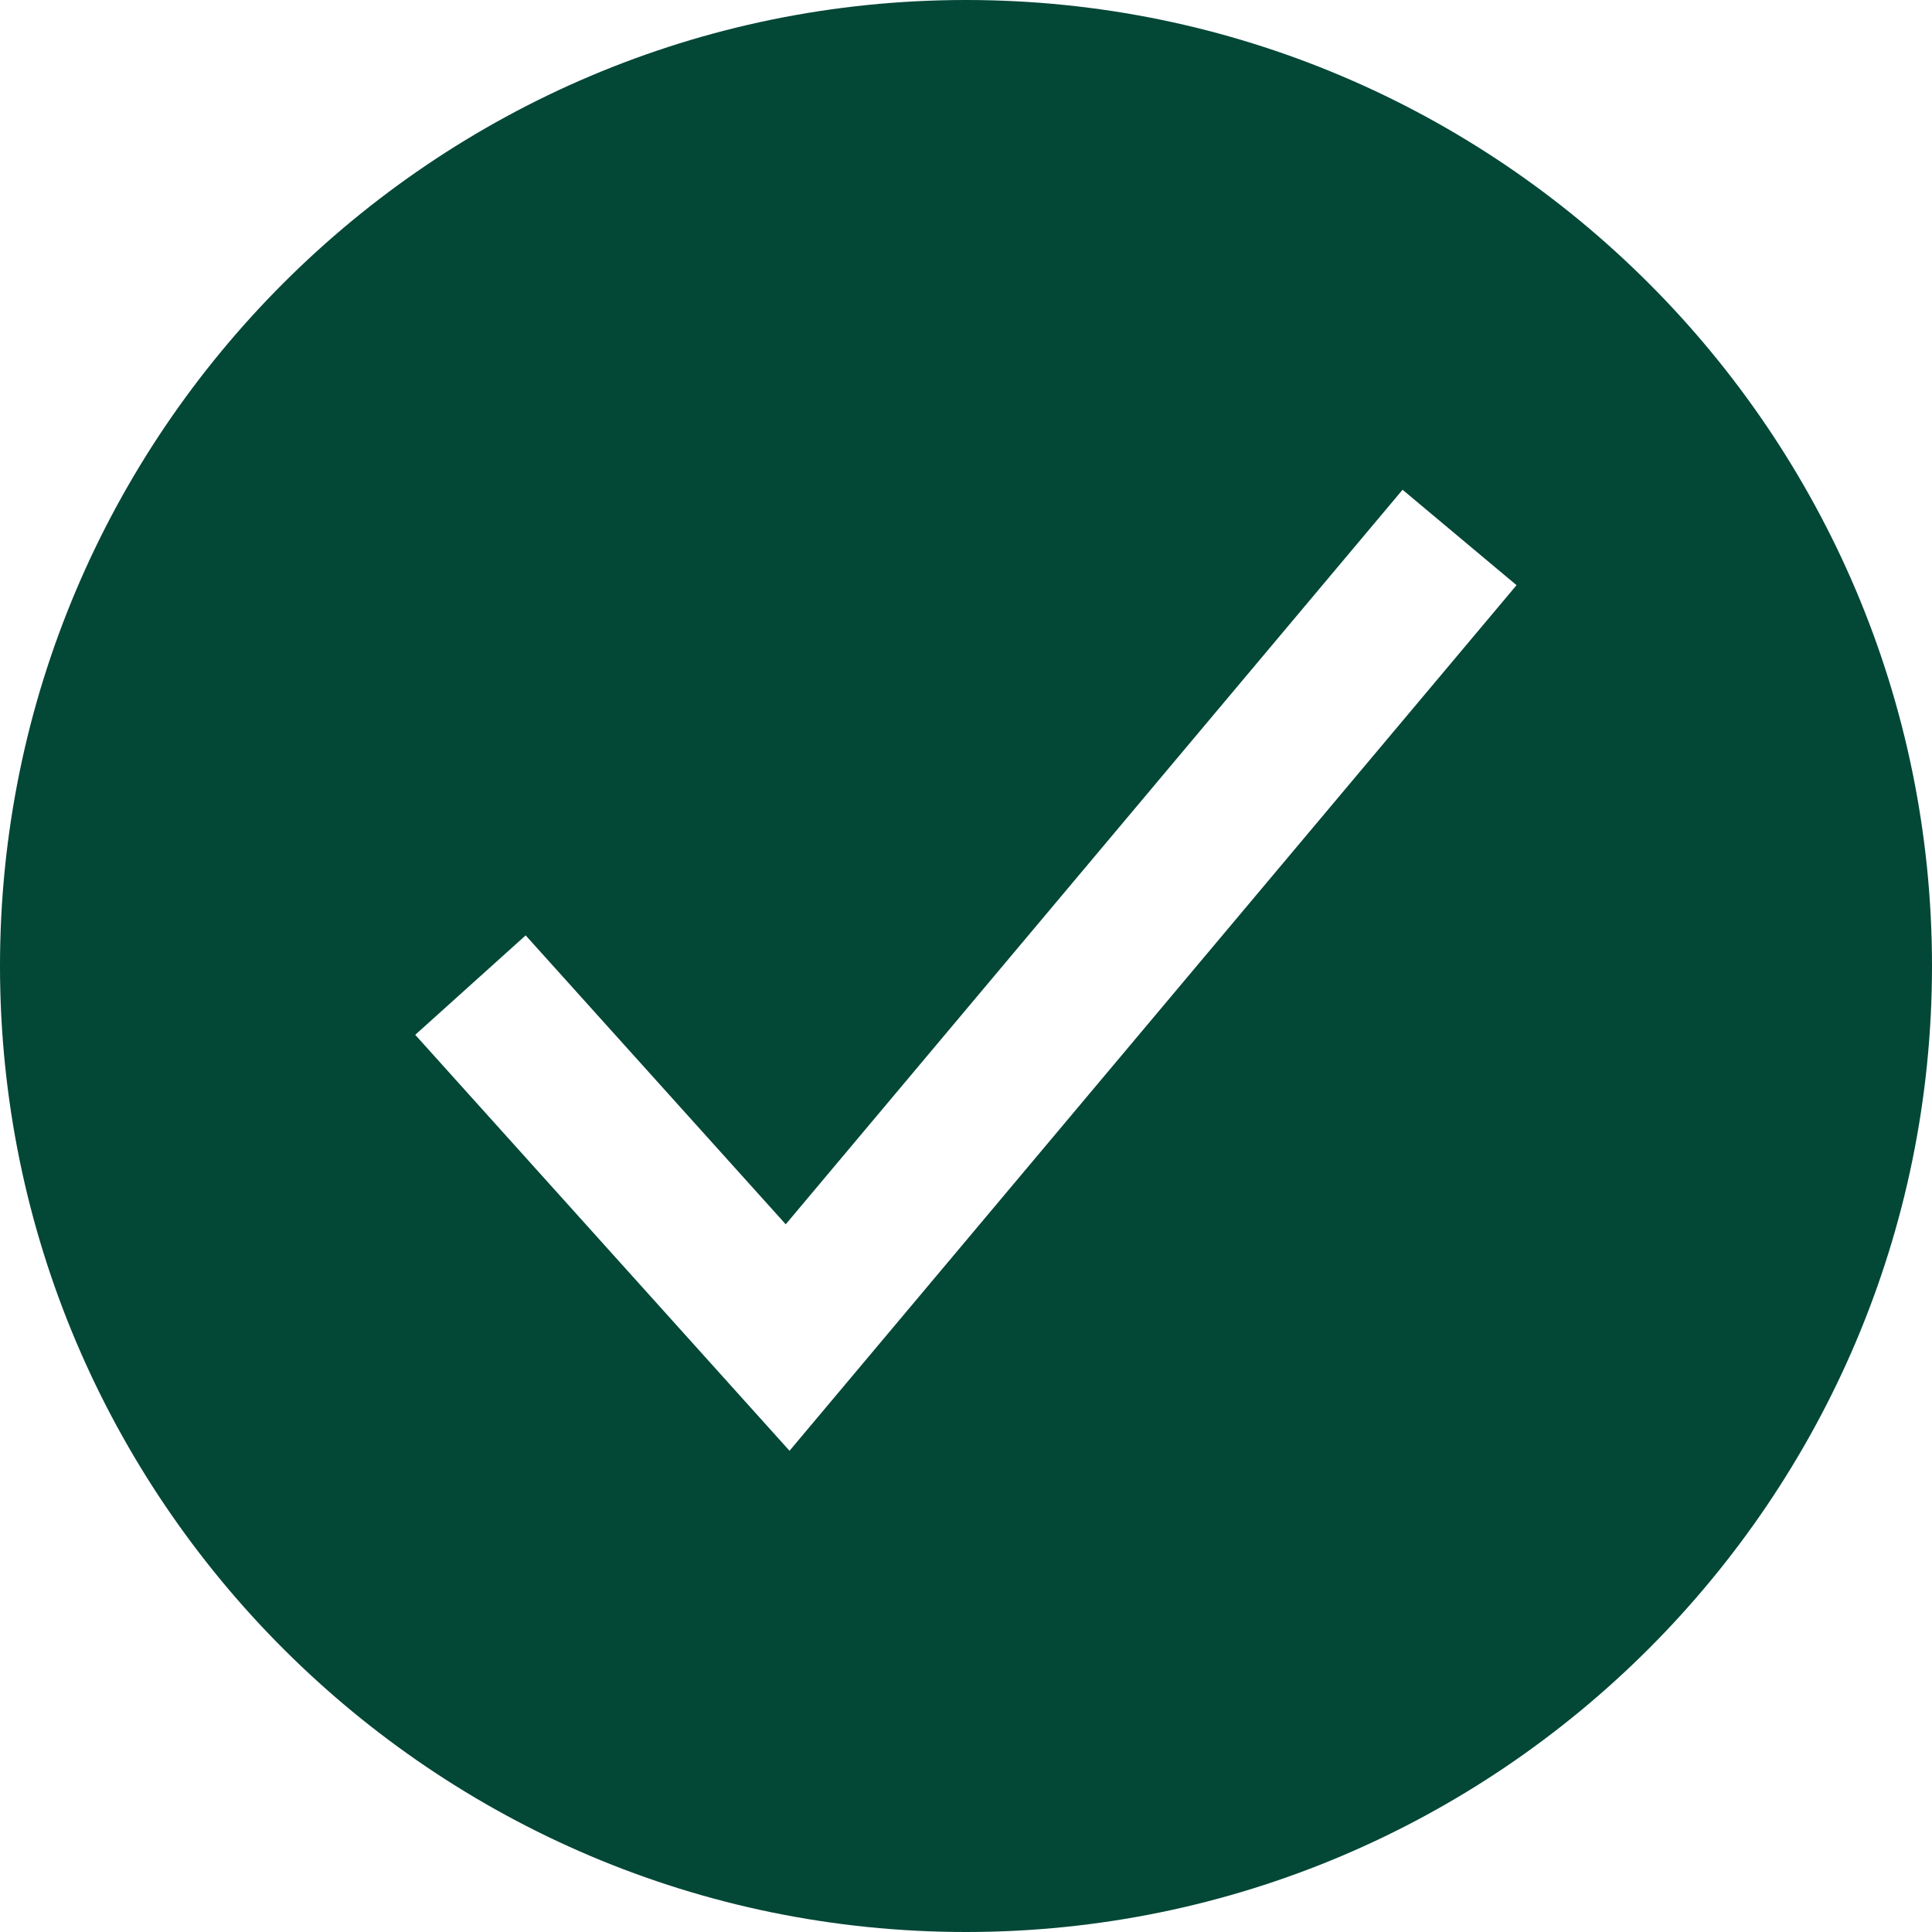
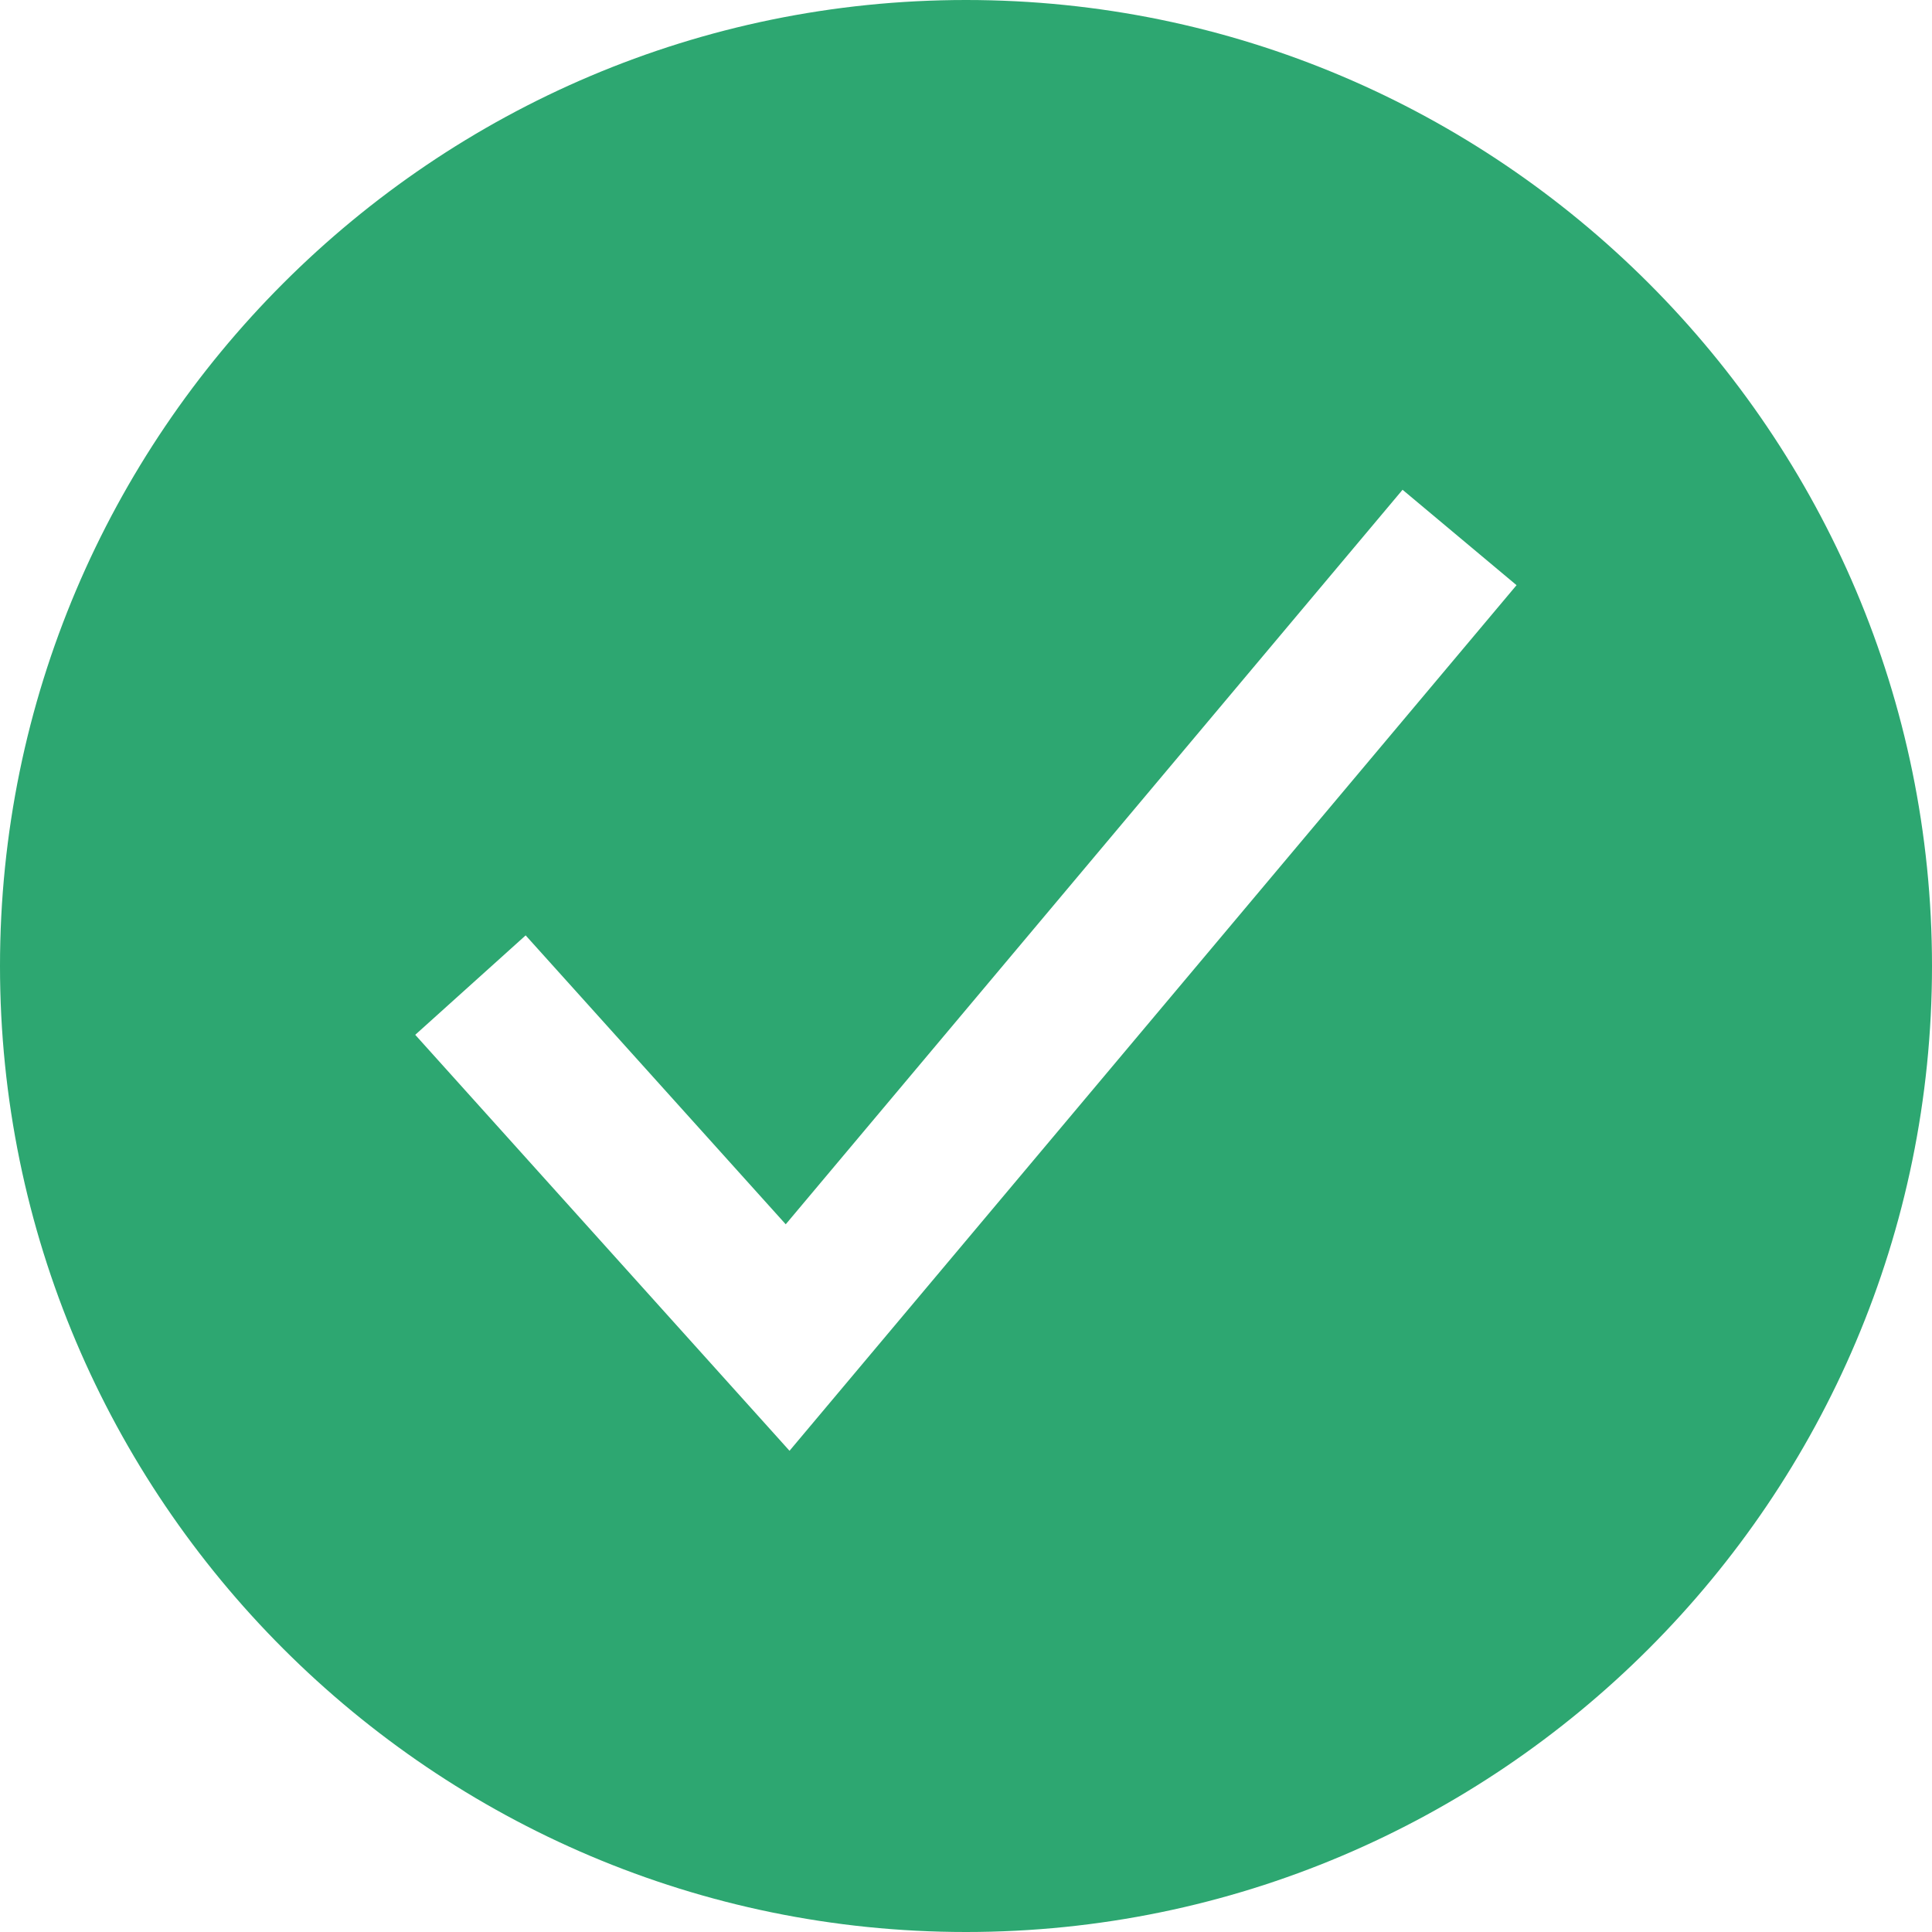
<svg xmlns="http://www.w3.org/2000/svg" width="26" height="26" viewBox="0 0 26 26" fill="none">
-   <path d="M13 0C5.832 0 0 5.832 0 13C0 20.168 5.832 26 13 26C20.168 26 26 20.168 26 13C26 5.832 20.168 0 13 0ZM10.625 19.524L5.588 13.926L7.074 12.588L10.574 16.476L18.875 6.591L20.409 7.875L10.625 19.524Z" fill="#034737" />
+   <path d="M13 0C5.832 0 0 5.832 0 13C0 20.168 5.832 26 13 26C20.168 26 26 20.168 26 13C26 5.832 20.168 0 13 0ZM10.625 19.524L5.588 13.926L7.074 12.588L10.574 16.476L18.875 6.591L20.409 7.875L10.625 19.524Z" fill="#2DA771" />
</svg>
